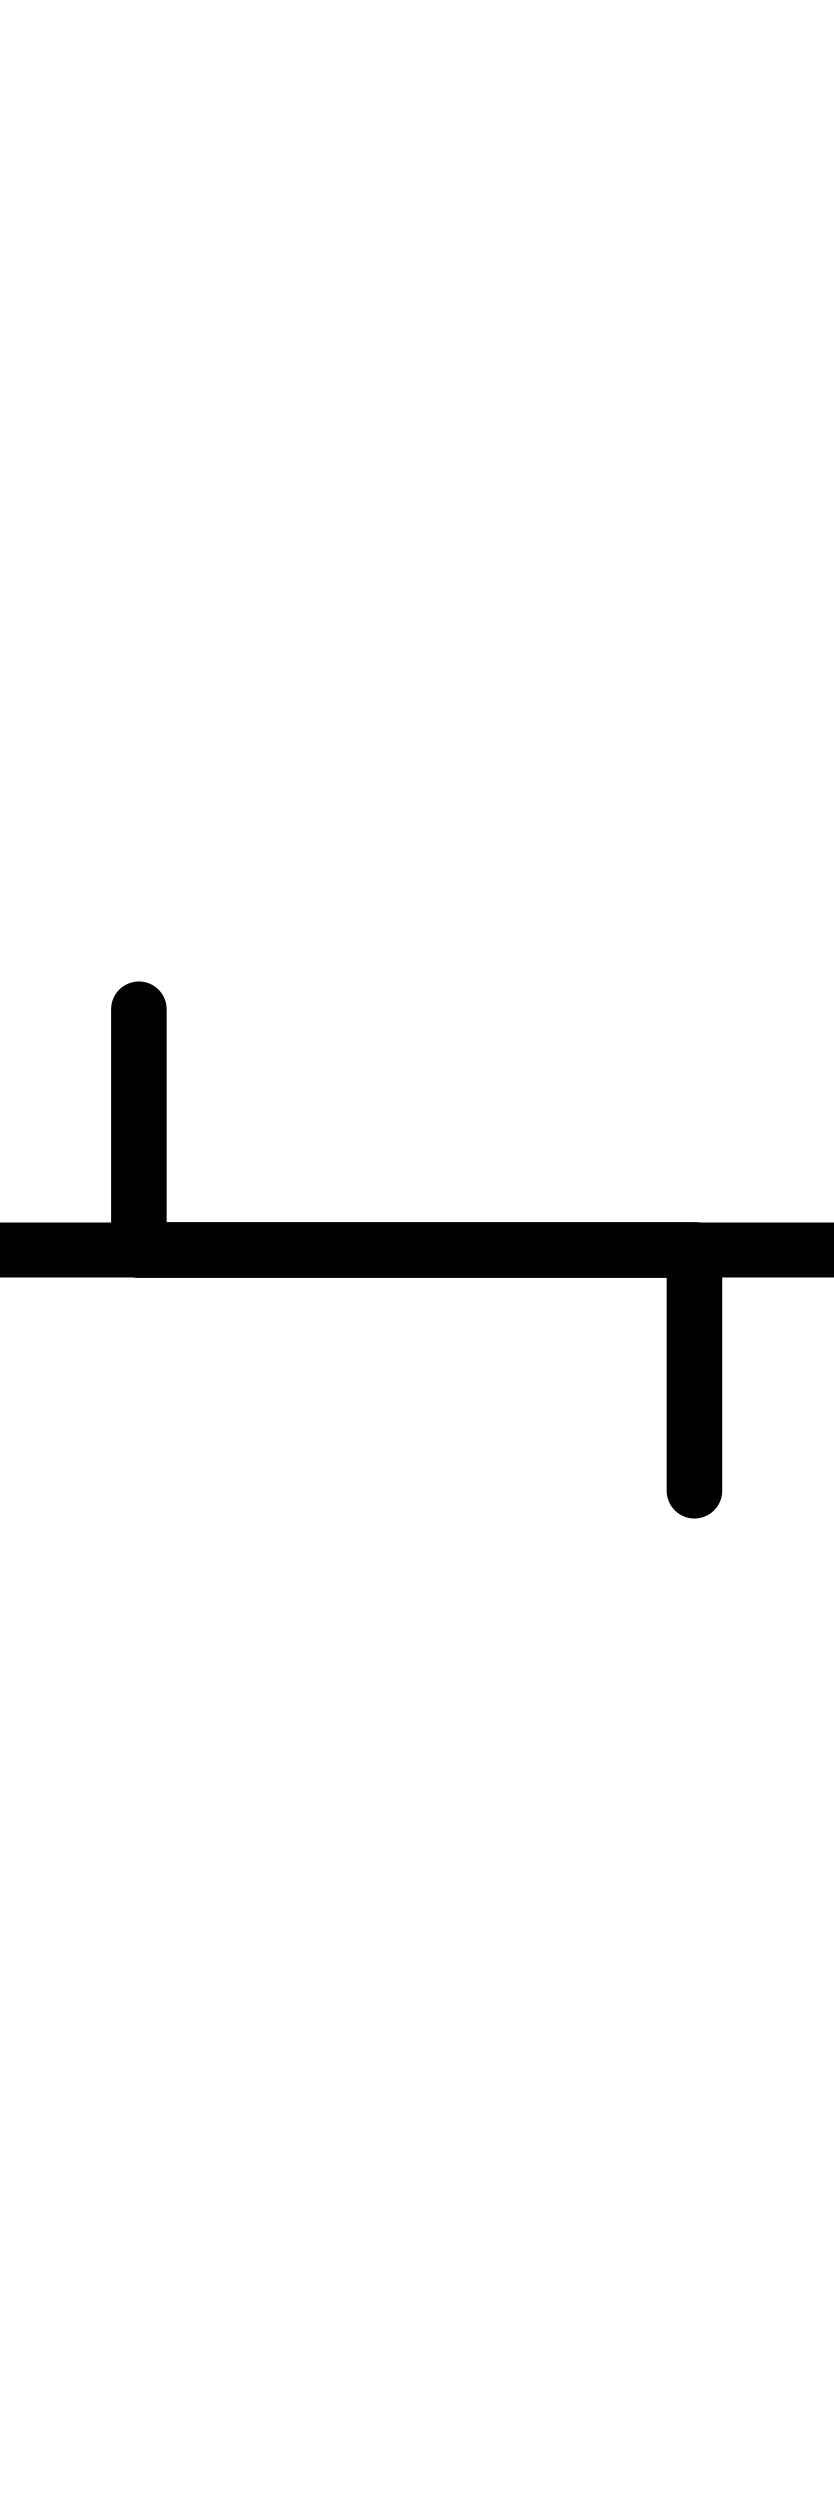
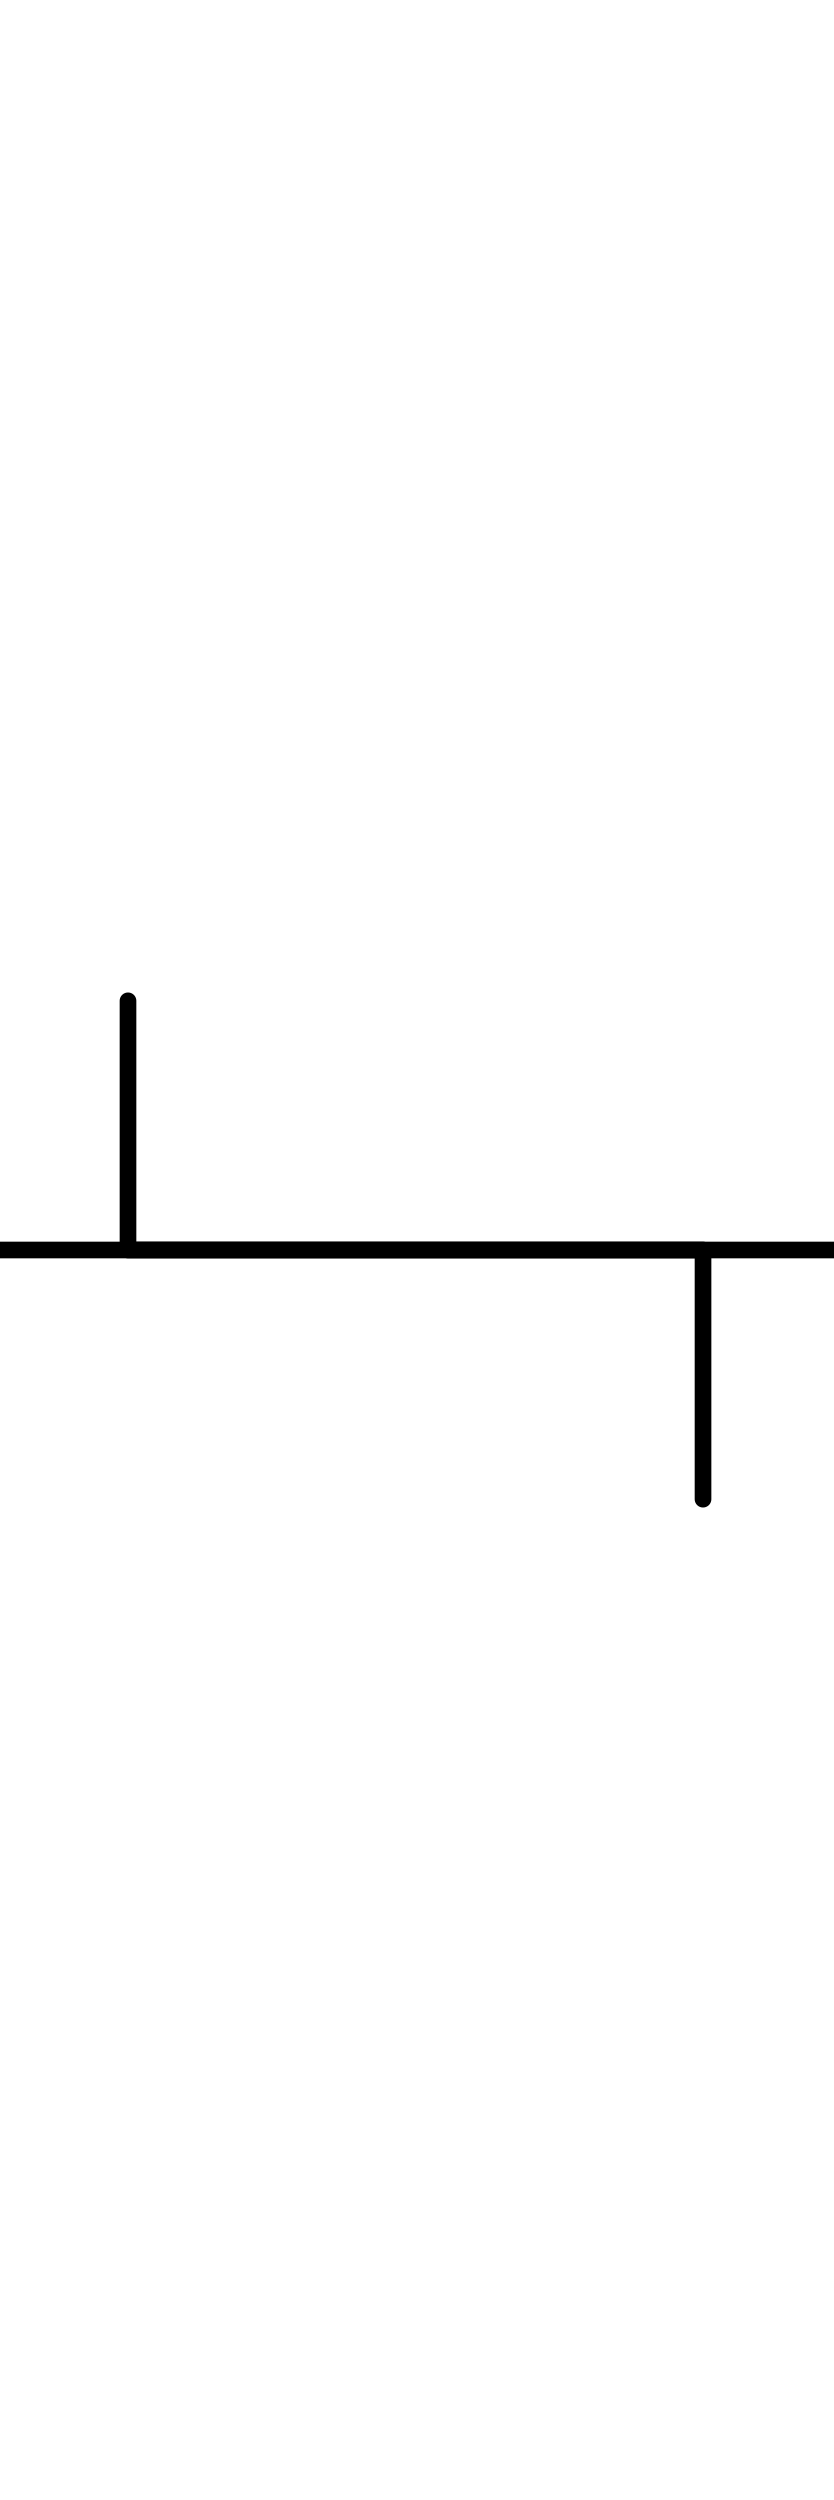
<svg xmlns="http://www.w3.org/2000/svg" viewBox="0 0 45 135" version="1.1" xml:space="preserve" x="0px" y="0px" width="0.5in" height="1.5in" id="svg2">
  <defs id="defs4">
    <style type="text/css" id="style6">
      path,circle {
        stroke:#000000;
        stroke-width: 3;
        stroke-linecap: round;
        stroke-linejoin: round;
        fill: none
      }</style>
  </defs>
-   <path d="m 7.5,54.5 v 13 h 30 v 13" id="path8" style="fill:none;stroke:#000000;stroke-width:3;stroke-linecap:round;stroke-linejoin:round" />
-   <path style="fill:none;stroke:#000000;stroke-width:2.97;stroke-linecap:butt;stroke-linejoin:miter;stroke-miterlimit:4;stroke-dasharray:none;stroke-opacity:1" d="M -2.463,67.5 H 51.047" id="path6655" />
+   <path d="M 6.912,54.044 V 67.5 H 37.963 v 13.456" id="path8" style="fill:none;stroke:#000000;stroke-width:0.9;stroke-linecap:round;stroke-linejoin:round;stroke-dasharray:none" />
+   <path style="fill:none;stroke:#000000;stroke-width:0.9;stroke-linecap:butt;stroke-linejoin:miter;stroke-miterlimit:4;stroke-dasharray:none;stroke-opacity:1" d="M -3.401,67.5 H 51.985" id="path6655" />
</svg>
